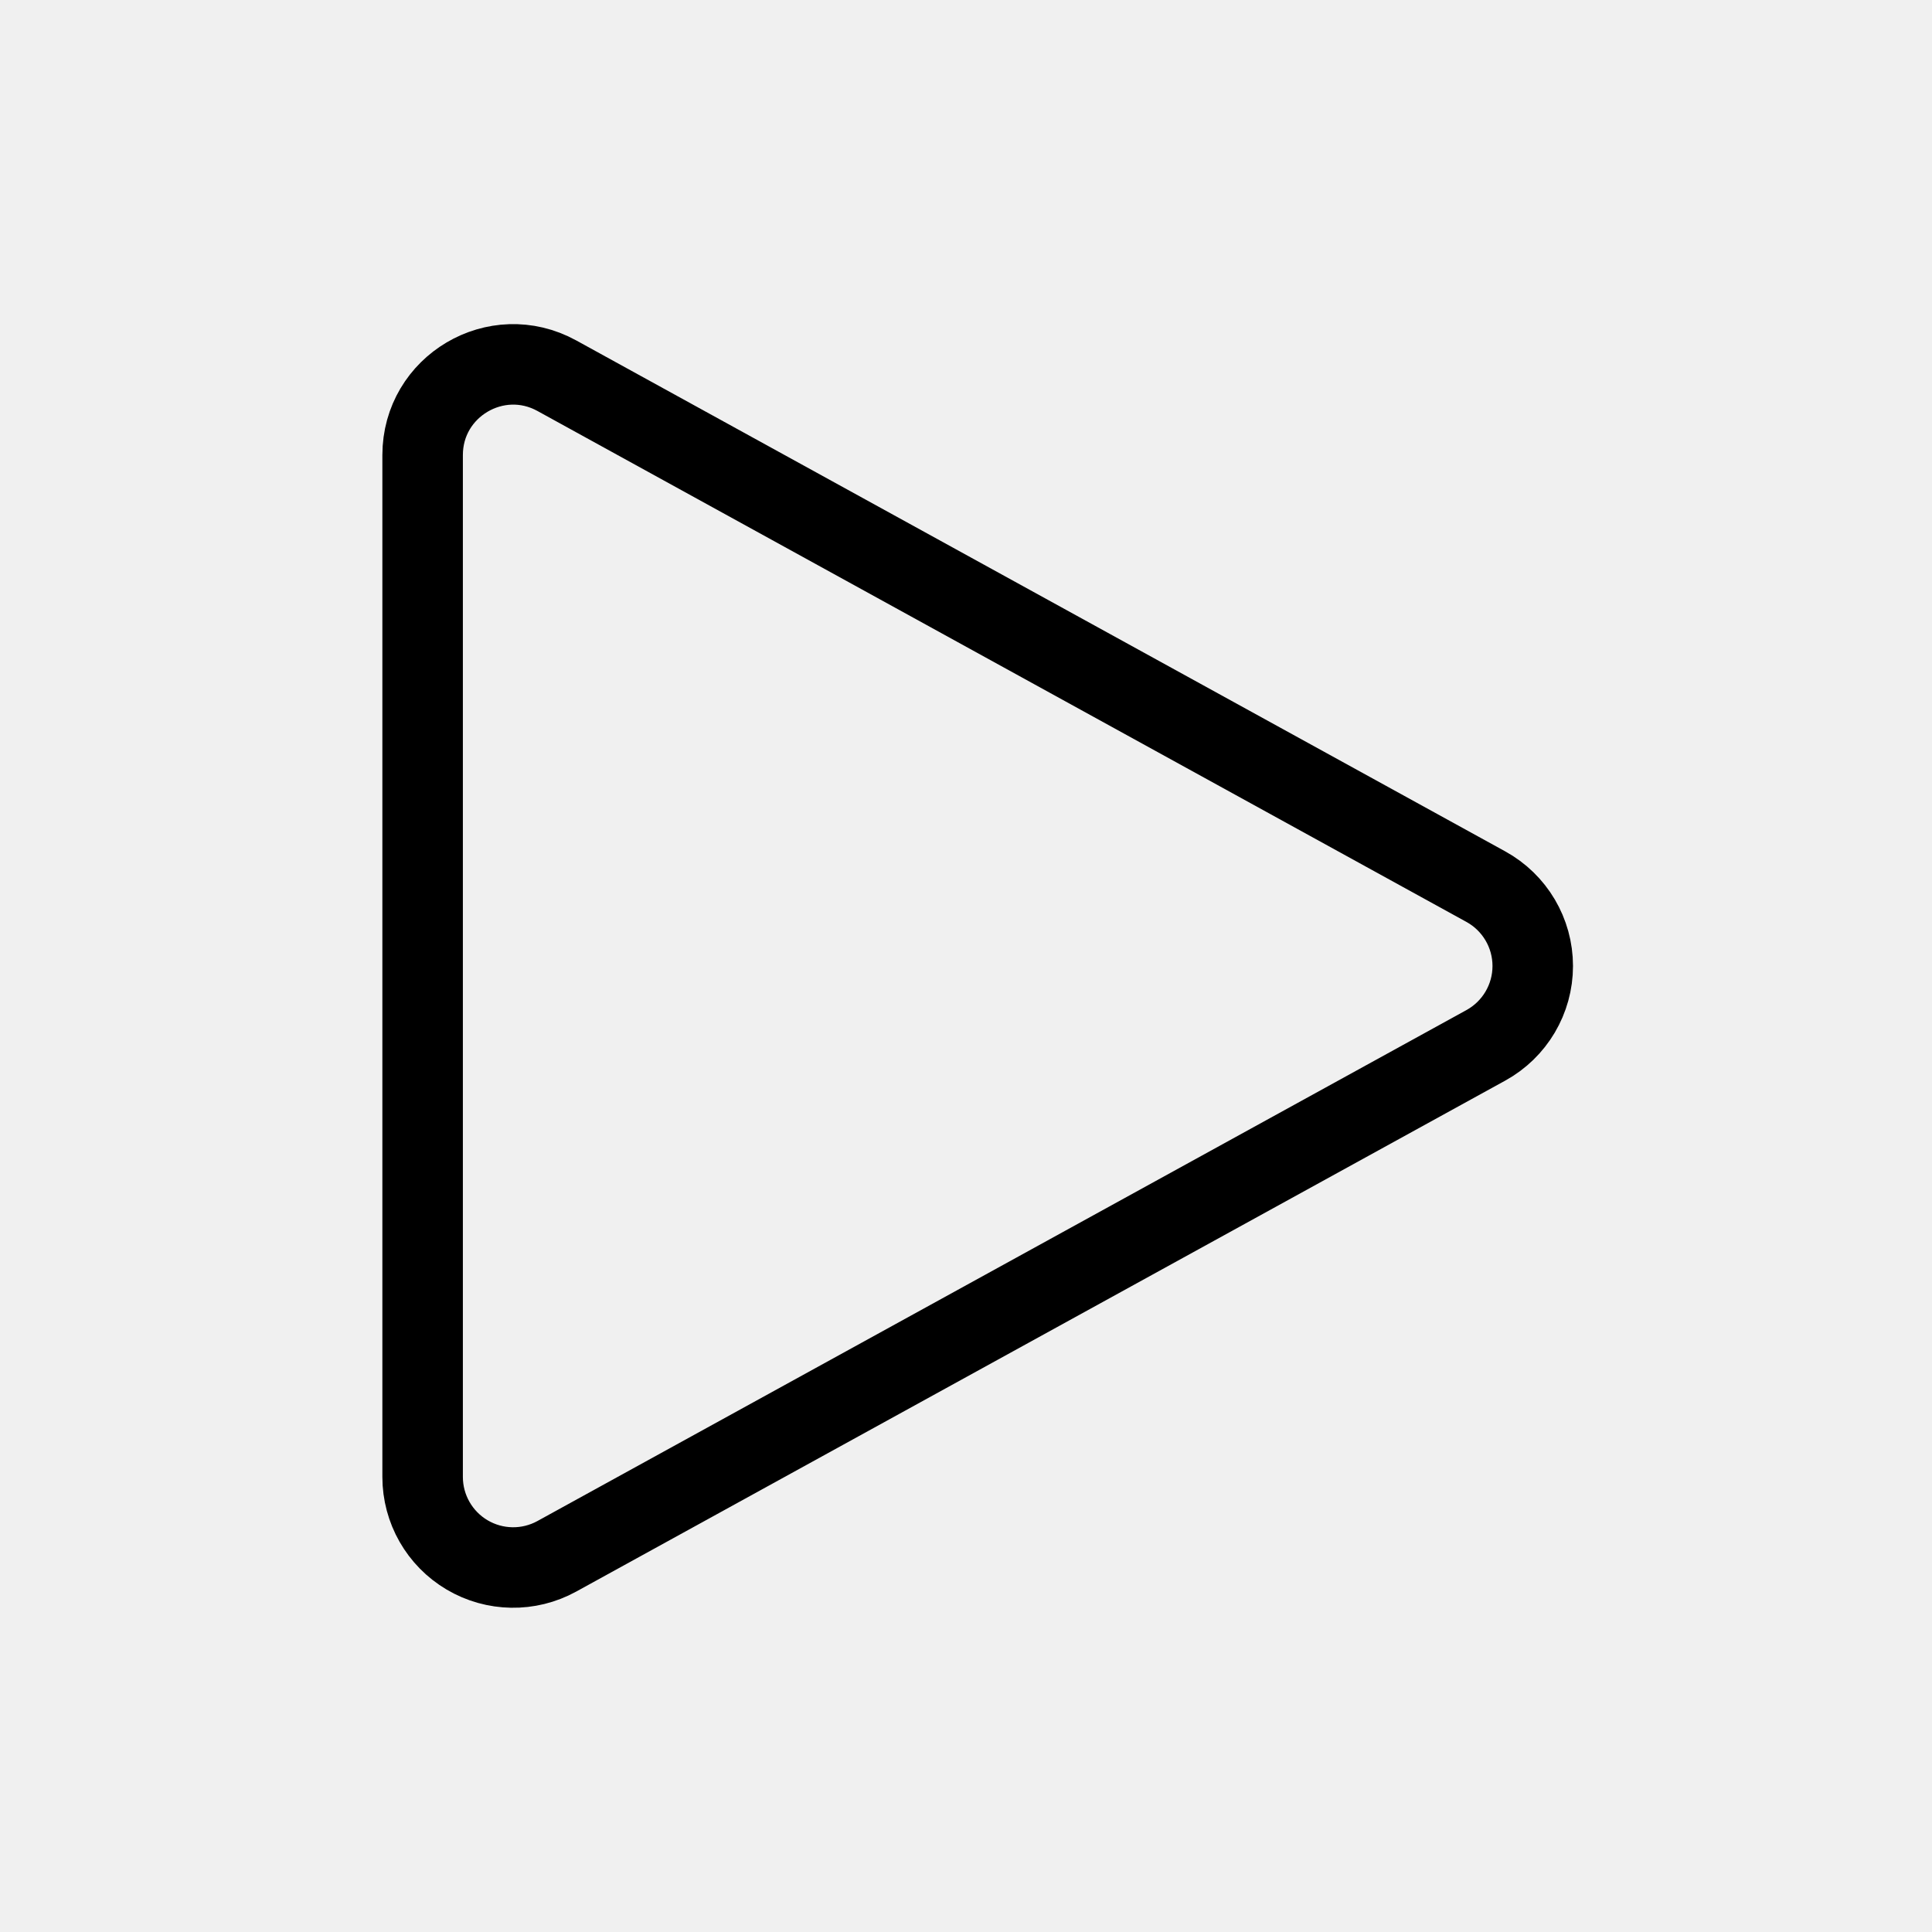
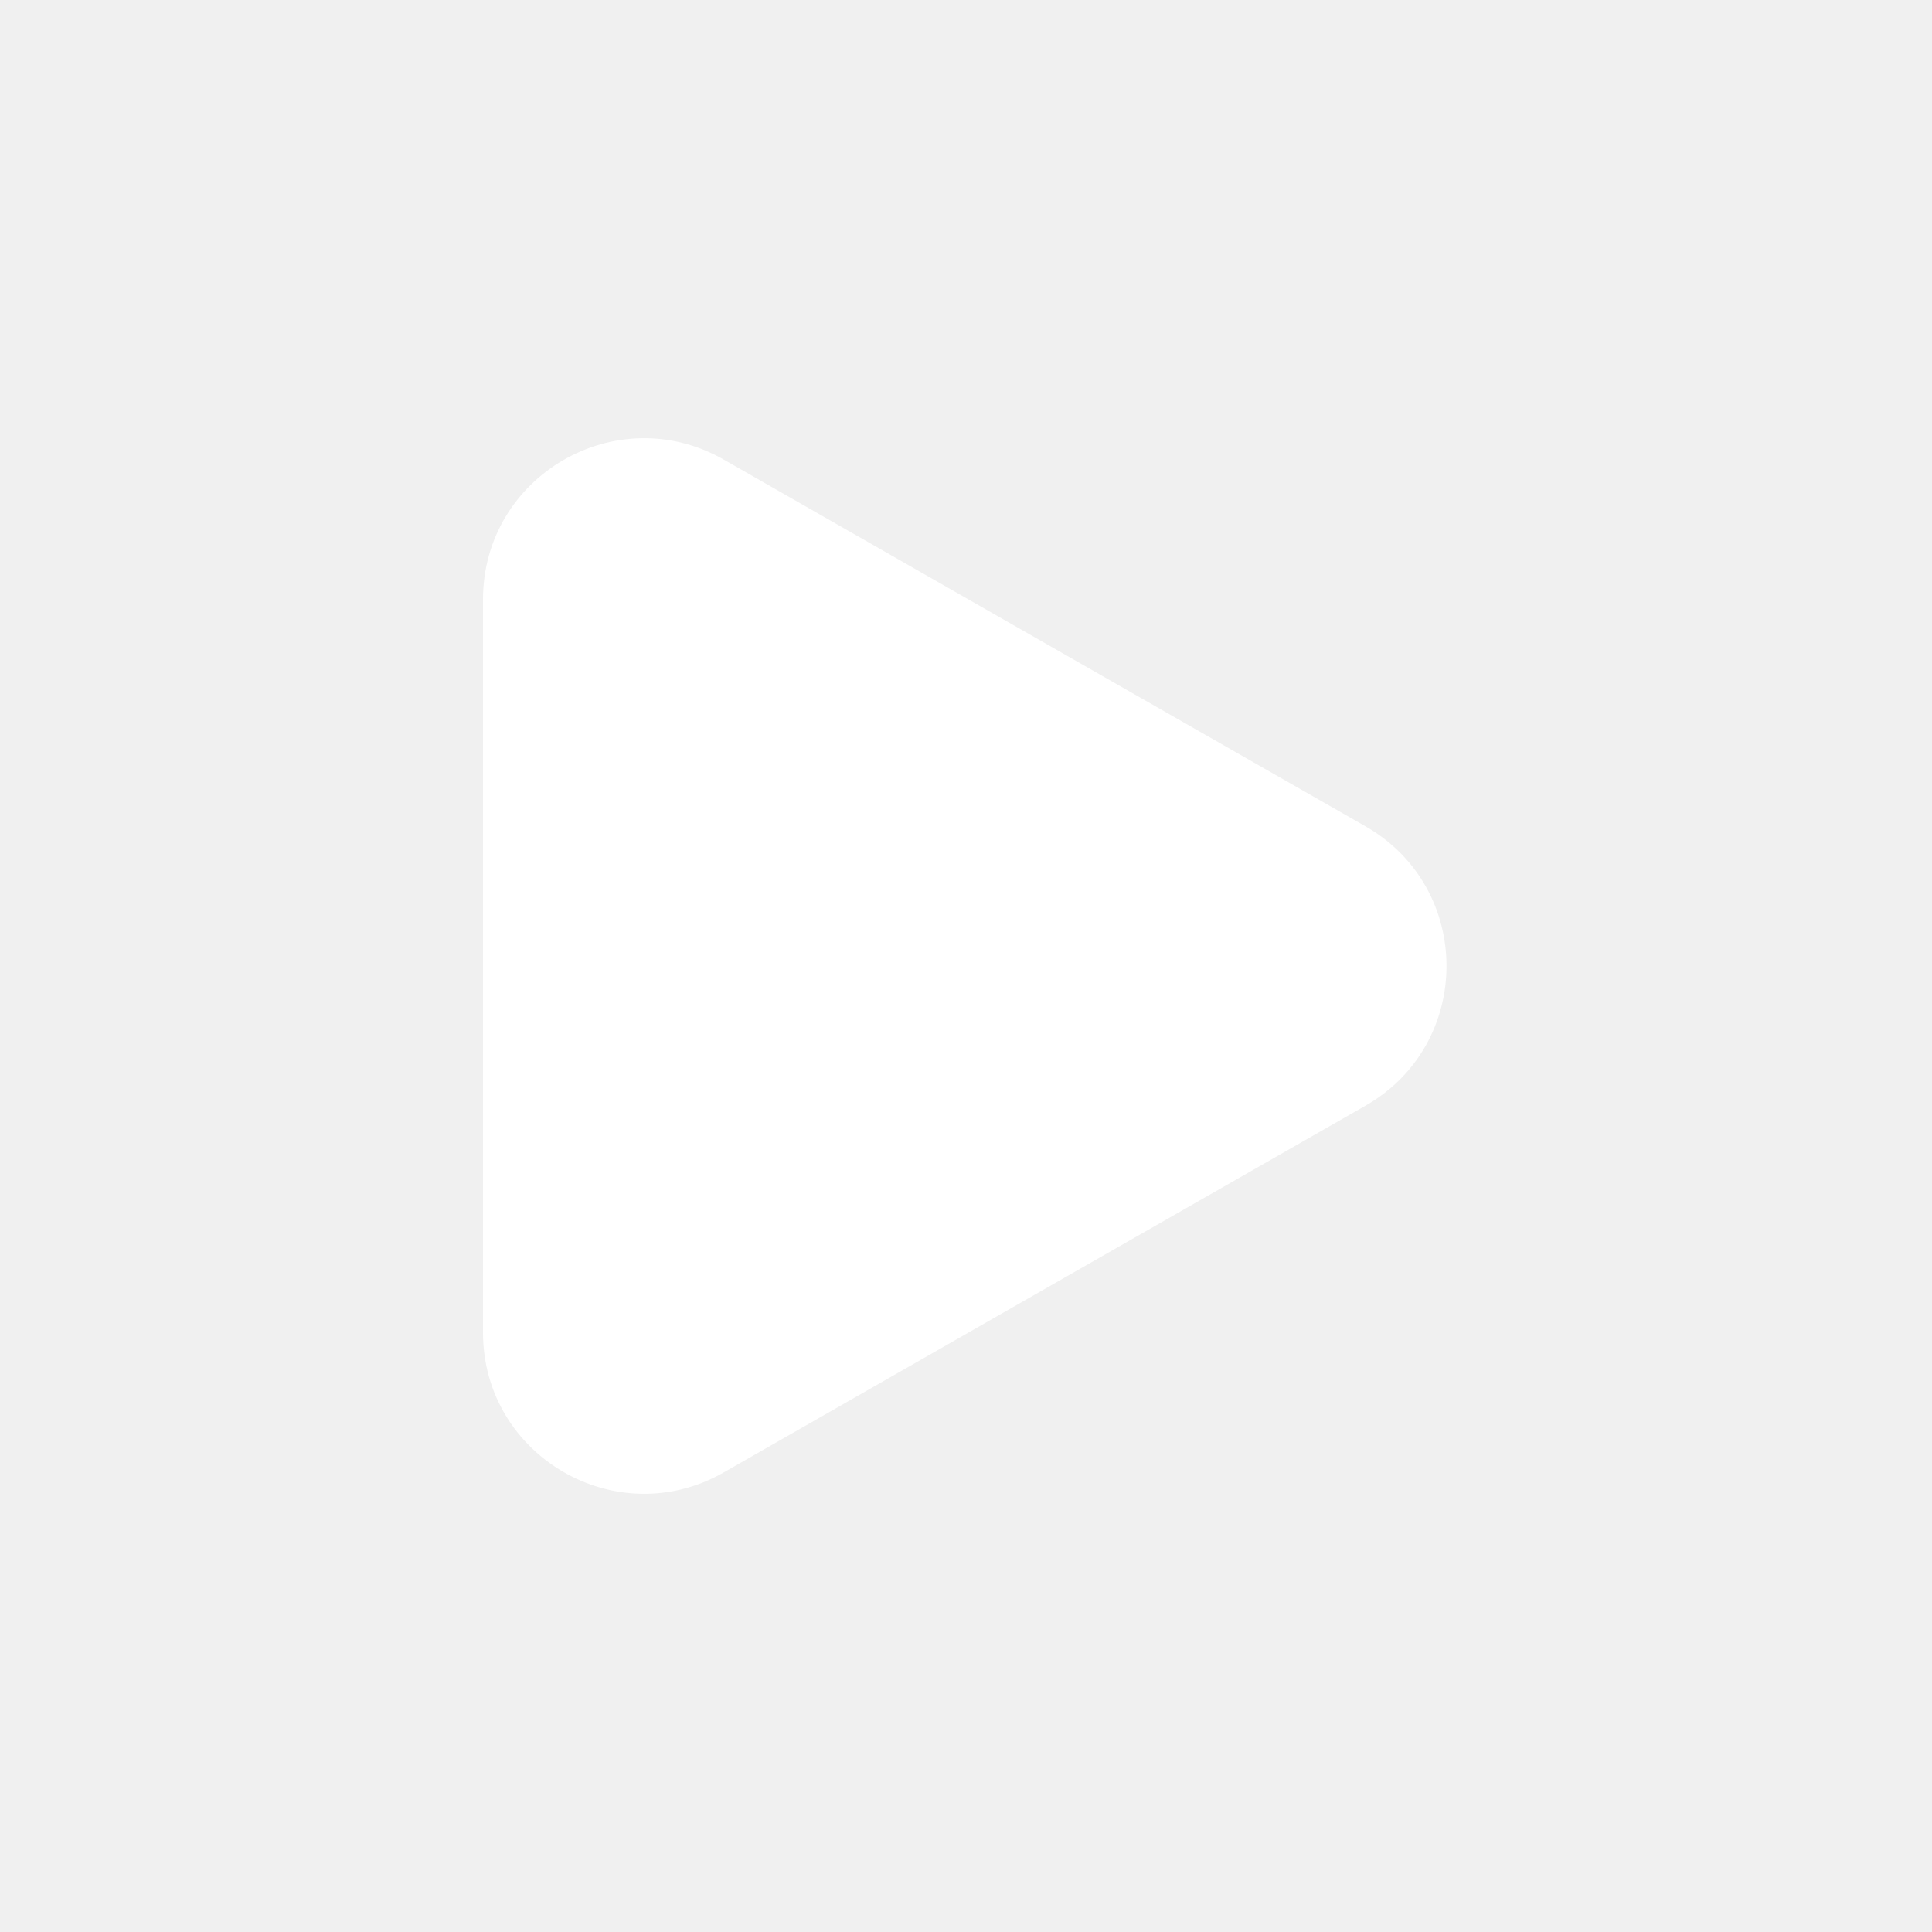
- <svg xmlns="http://www.w3.org/2000/svg" fill="none" viewBox="0 0 24 24" strokeWidth="1.5" stroke="currentColor" class="size-6">
-   <path strokeLinecap="round" strokeLinejoin="round" d="M5.25 5.653c0-.856.917-1.398 1.667-.986l11.54 6.347a1.125 1.125 0 0 1 0 1.972l-11.54 6.347a1.125 1.125 0 0 1-1.667-.986V5.653Z" />
+ <svg xmlns="http://www.w3.org/2000/svg" width="35" height="35" viewBox="0 0 24 24" fill="none">
+   <path d="M16.961 13.736L8.992 18.29C7.659 19.052 6 18.089 6 16.554V12V7.446C6 5.911 7.659 4.948 8.992 5.71L16.961 10.264C18.305 11.031 18.305 12.969 16.961 13.736Z" fill="#fff" />
</svg>
